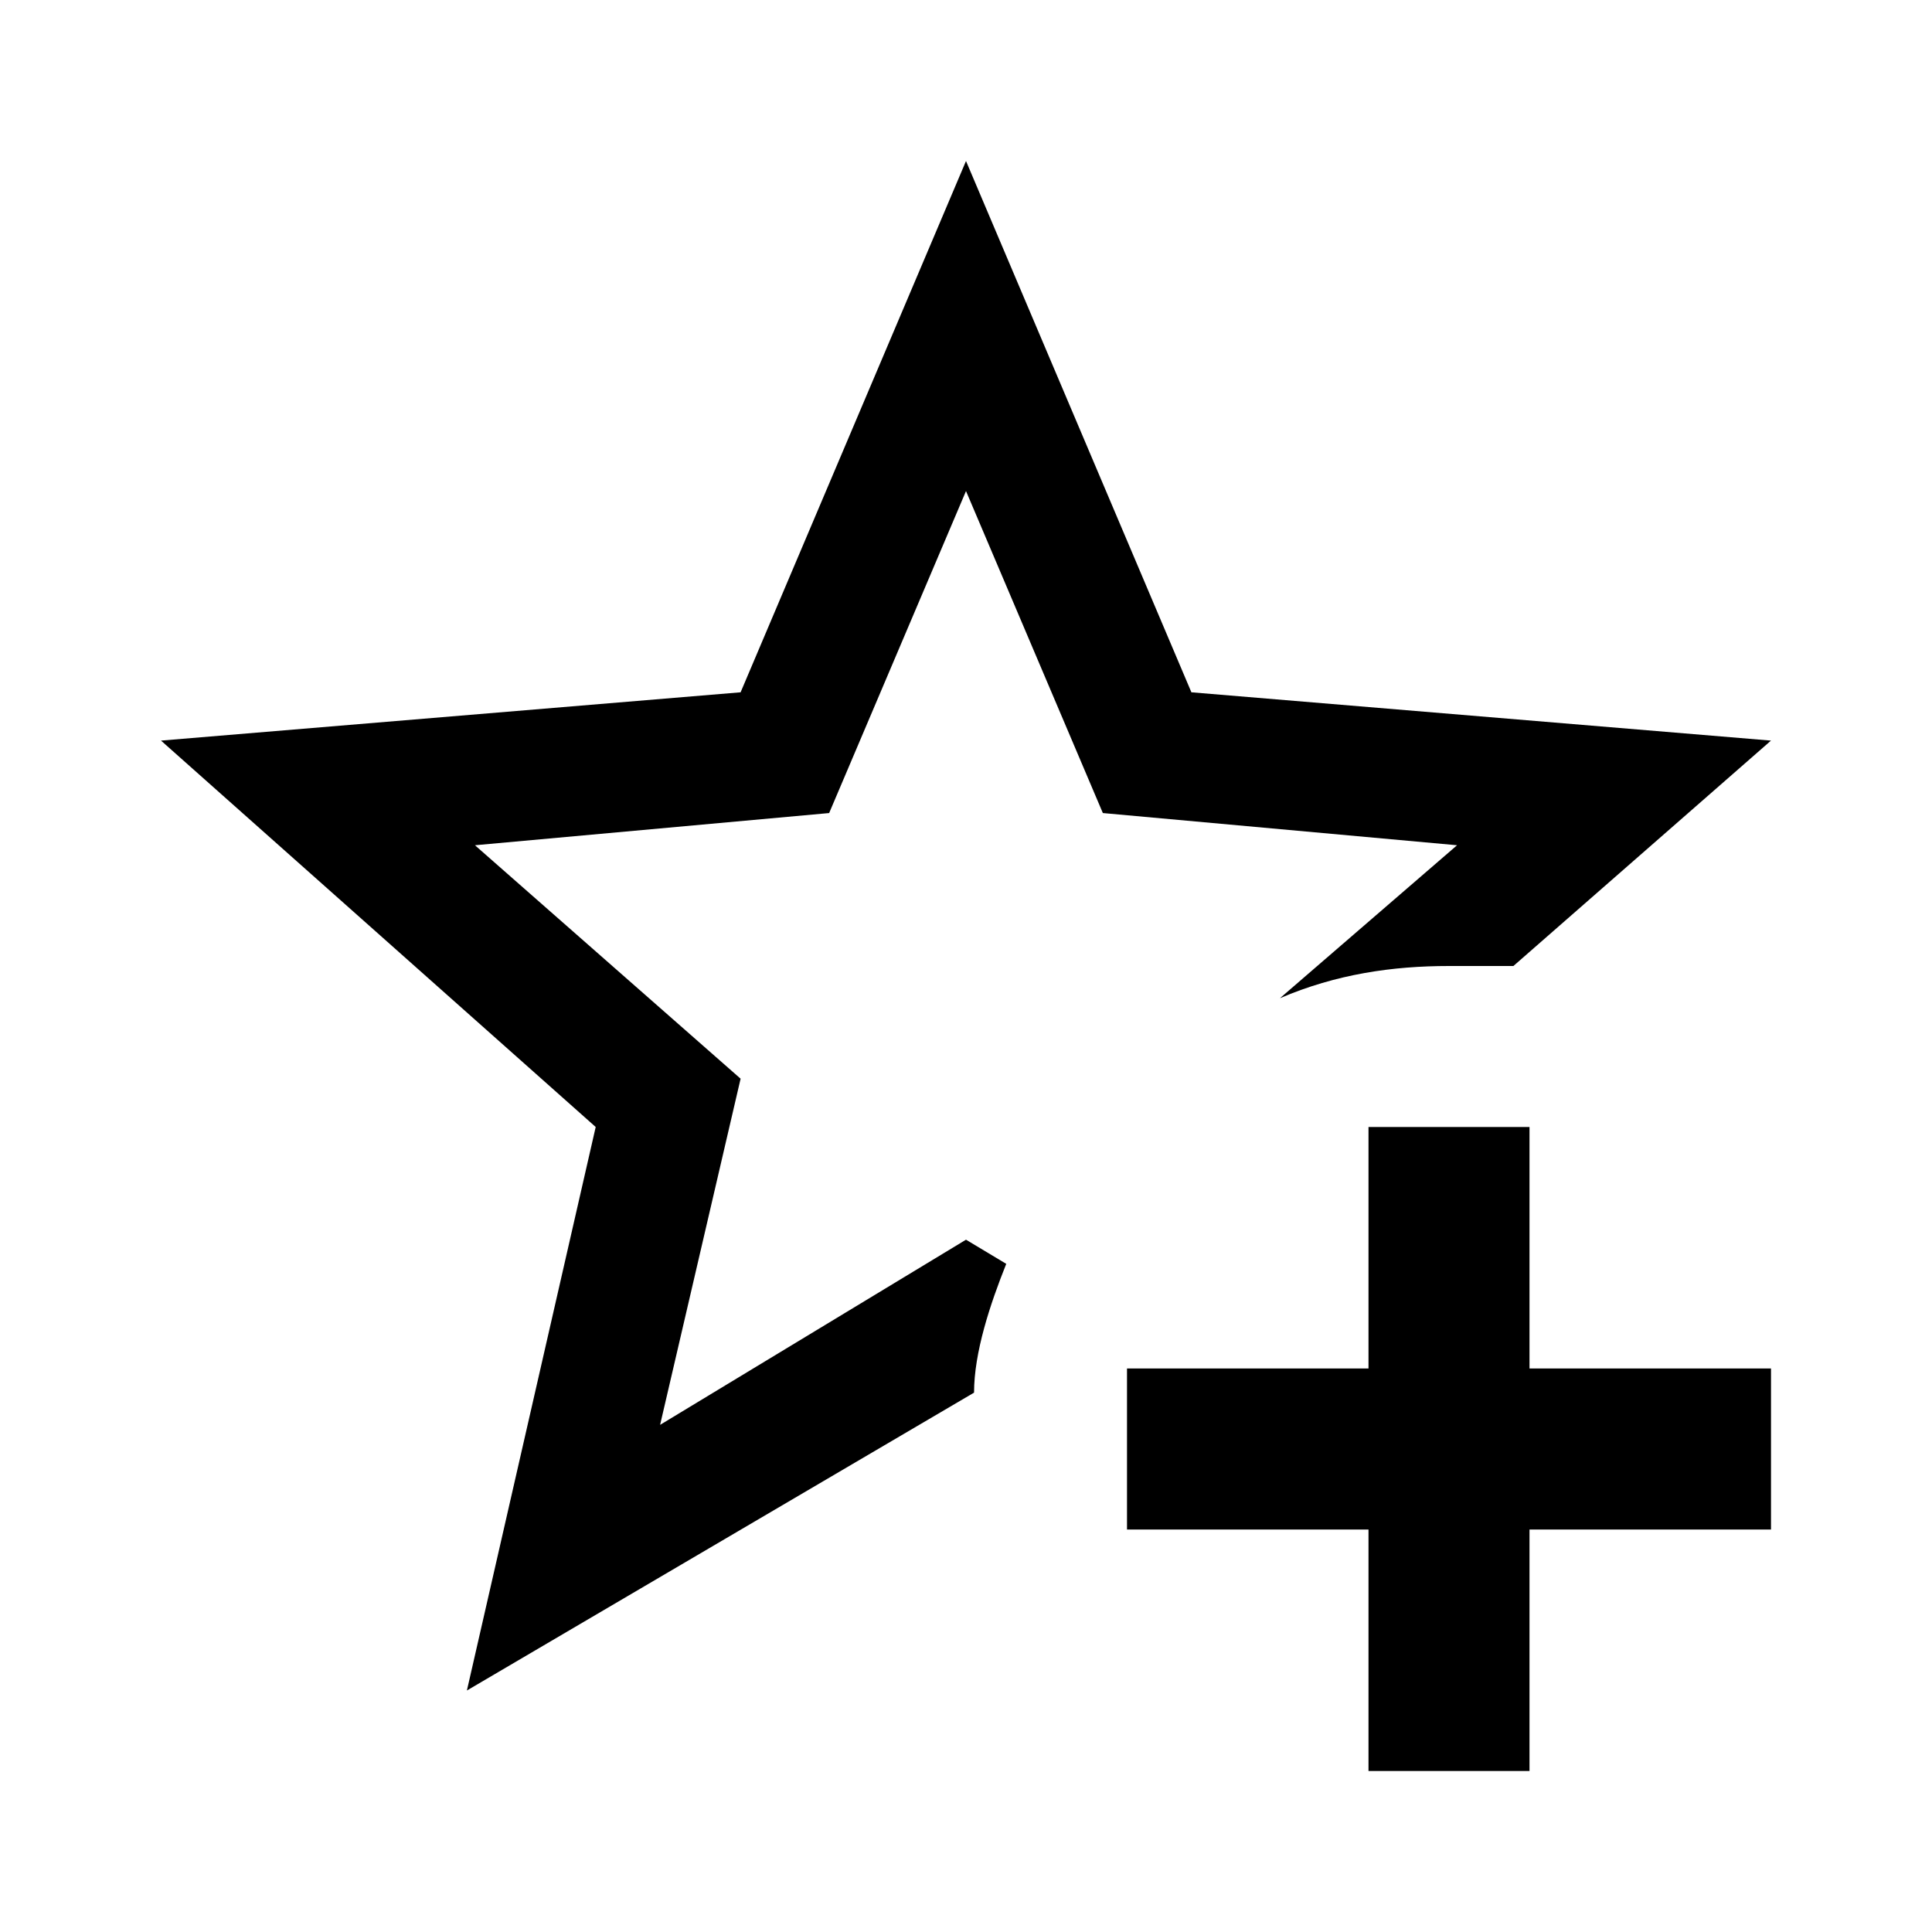
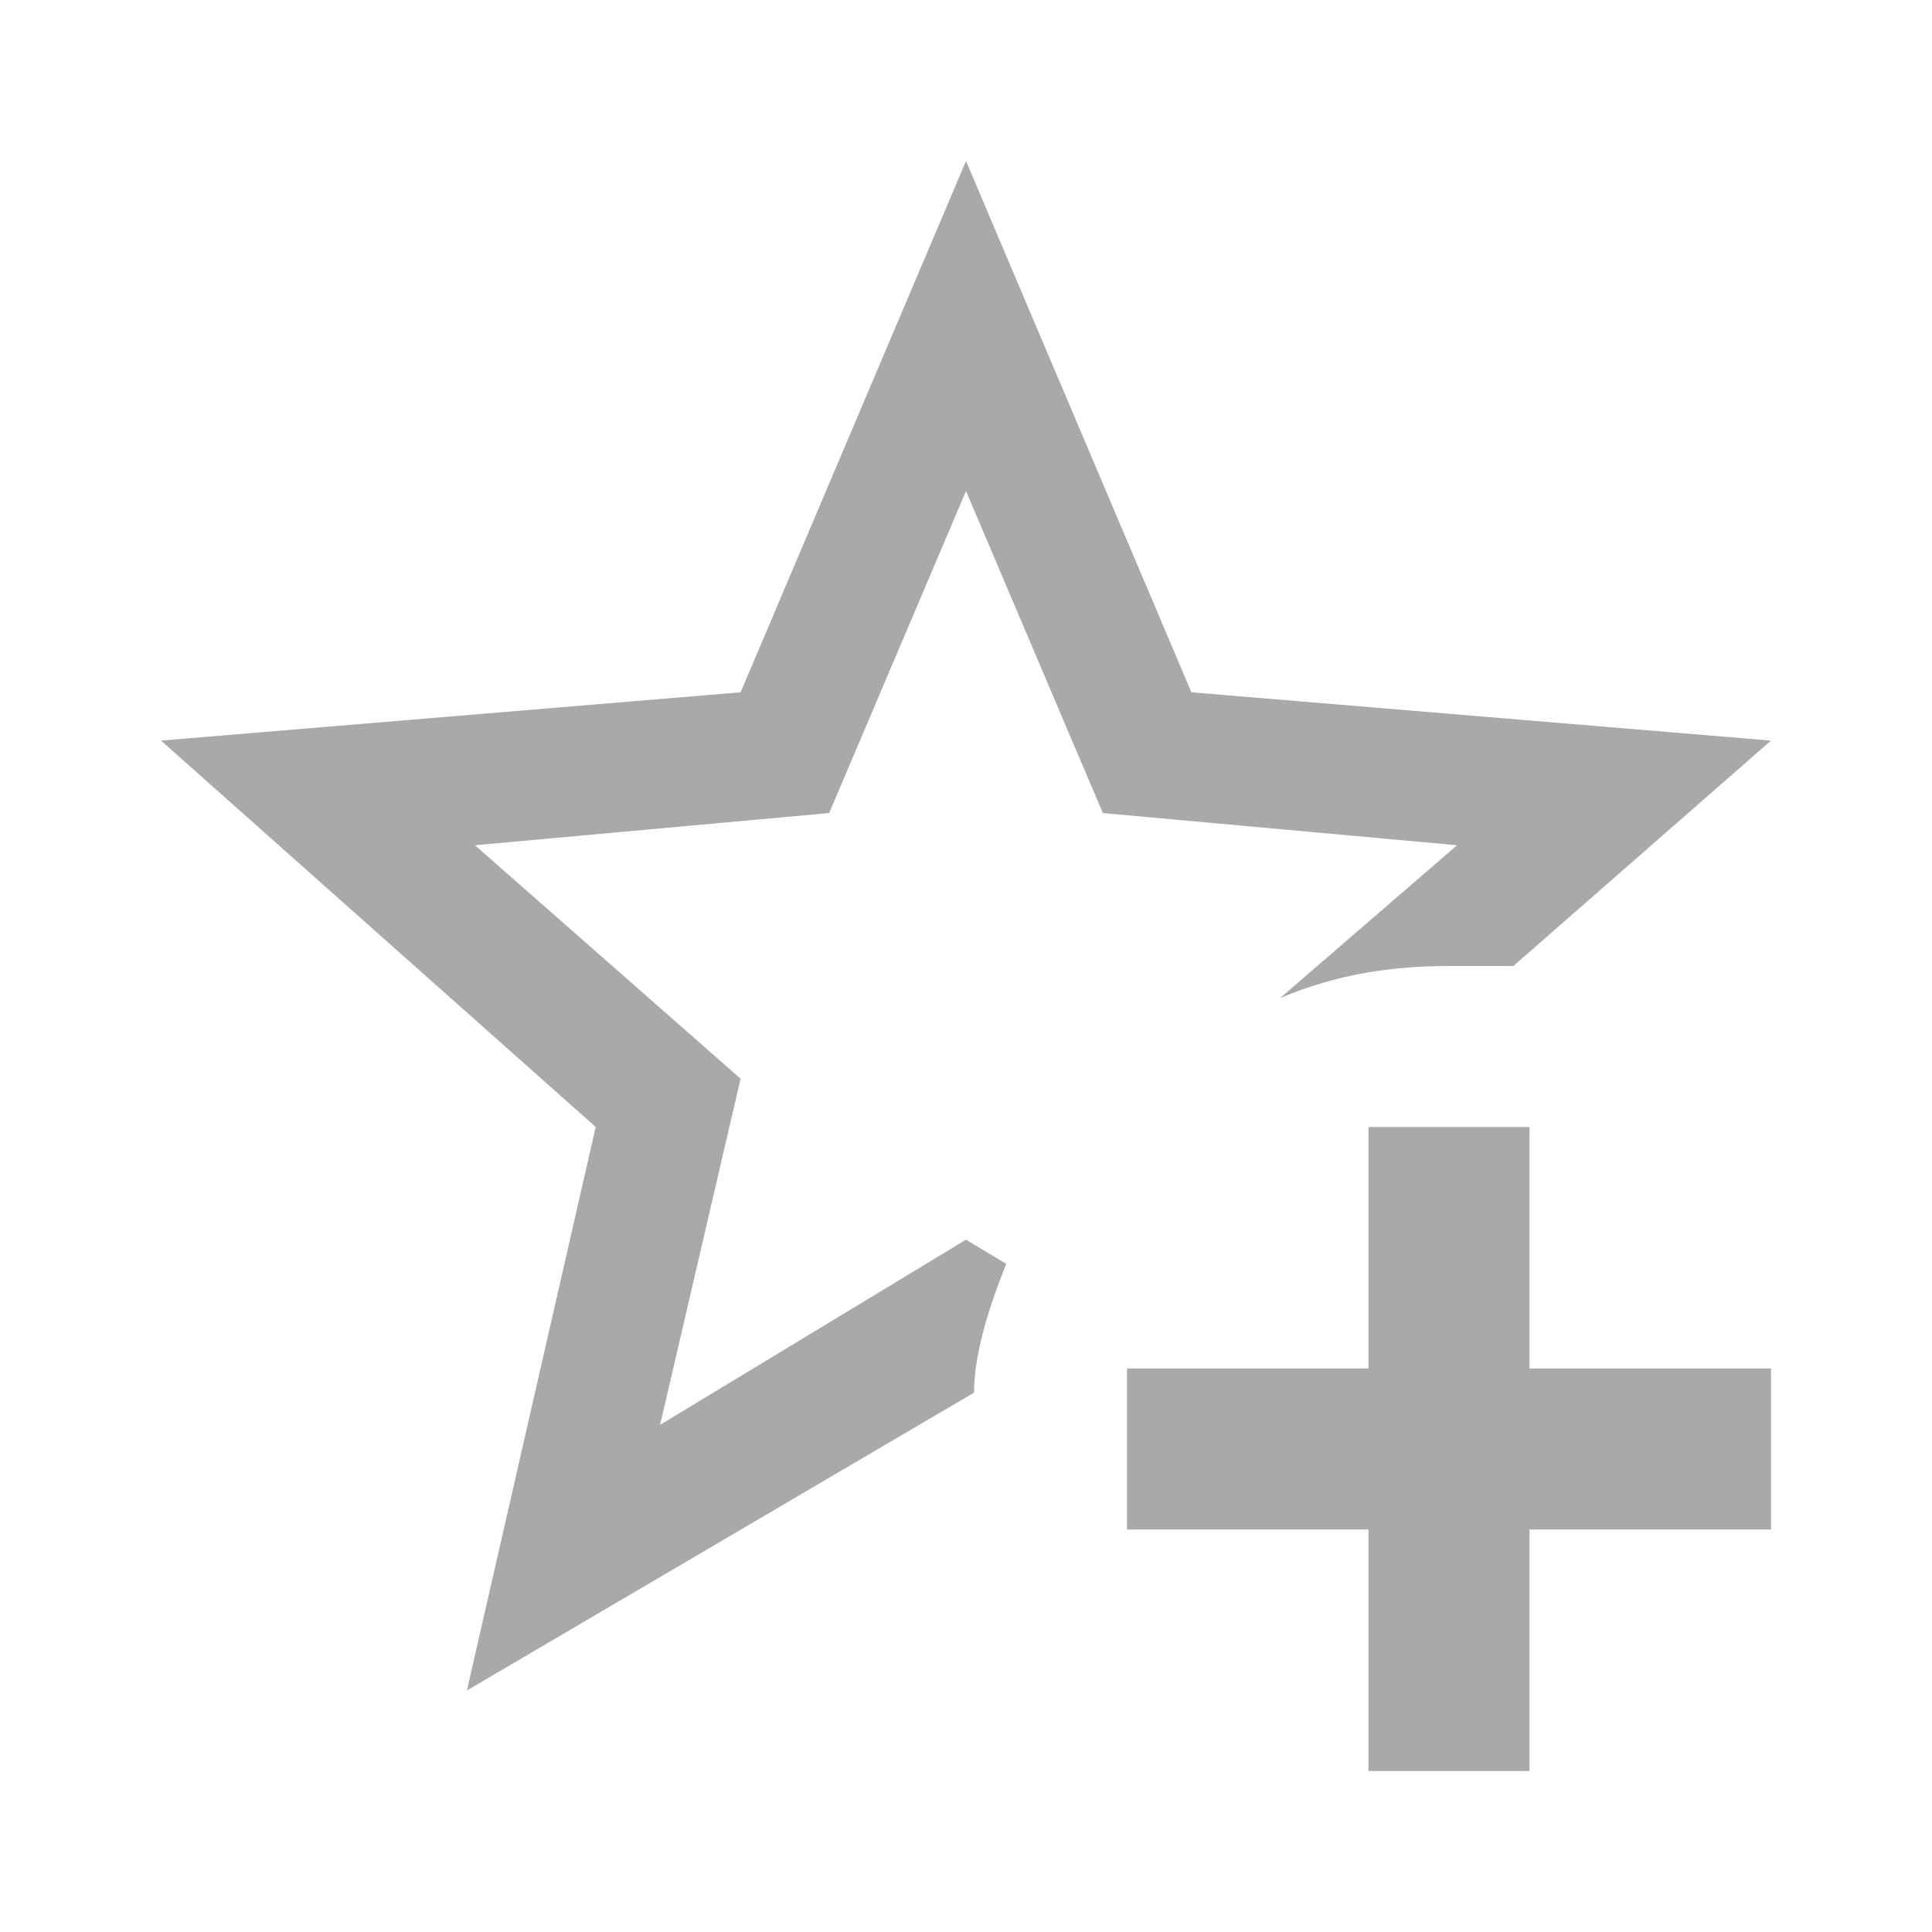
<svg xmlns="http://www.w3.org/2000/svg" viewBox="0 0 24 24">
-   <path d="M5.8 21L7.4 14L2 9.2L9.2 8.6L12 2L14.8 8.6L22 9.2L18.8 12H18C17.3 12 16.6 12.1 15.9 12.4L18.1 10.5L13.7 10.1L12 6.1L10.3 10.1L5.9 10.5L9.2 13.4L8.2 17.7L12 15.4L12.5 15.7C12.3 16.2 12.1 16.8 12.1 17.3L5.8 21M17 14V17H14V19H17V22H19V19H22V17H19V14H17Z" />
+   <path d="M5.8 21L7.4 14L2 9.2L9.2 8.6L12 2L14.8 8.6L22 9.2L18.8 12H18C17.3 12 16.6 12.1 15.9 12.4L18.1 10.5L13.7 10.1L12 6.1L10.3 10.1L5.9 10.5L9.2 13.4L8.2 17.7L12 15.4L12.5 15.7C12.3 16.2 12.1 16.8 12.1 17.3L5.8 21M17 14V17H14V19H17V22H19V19H22V17H19V14H17Z" fill="darkgray" />
</svg>
